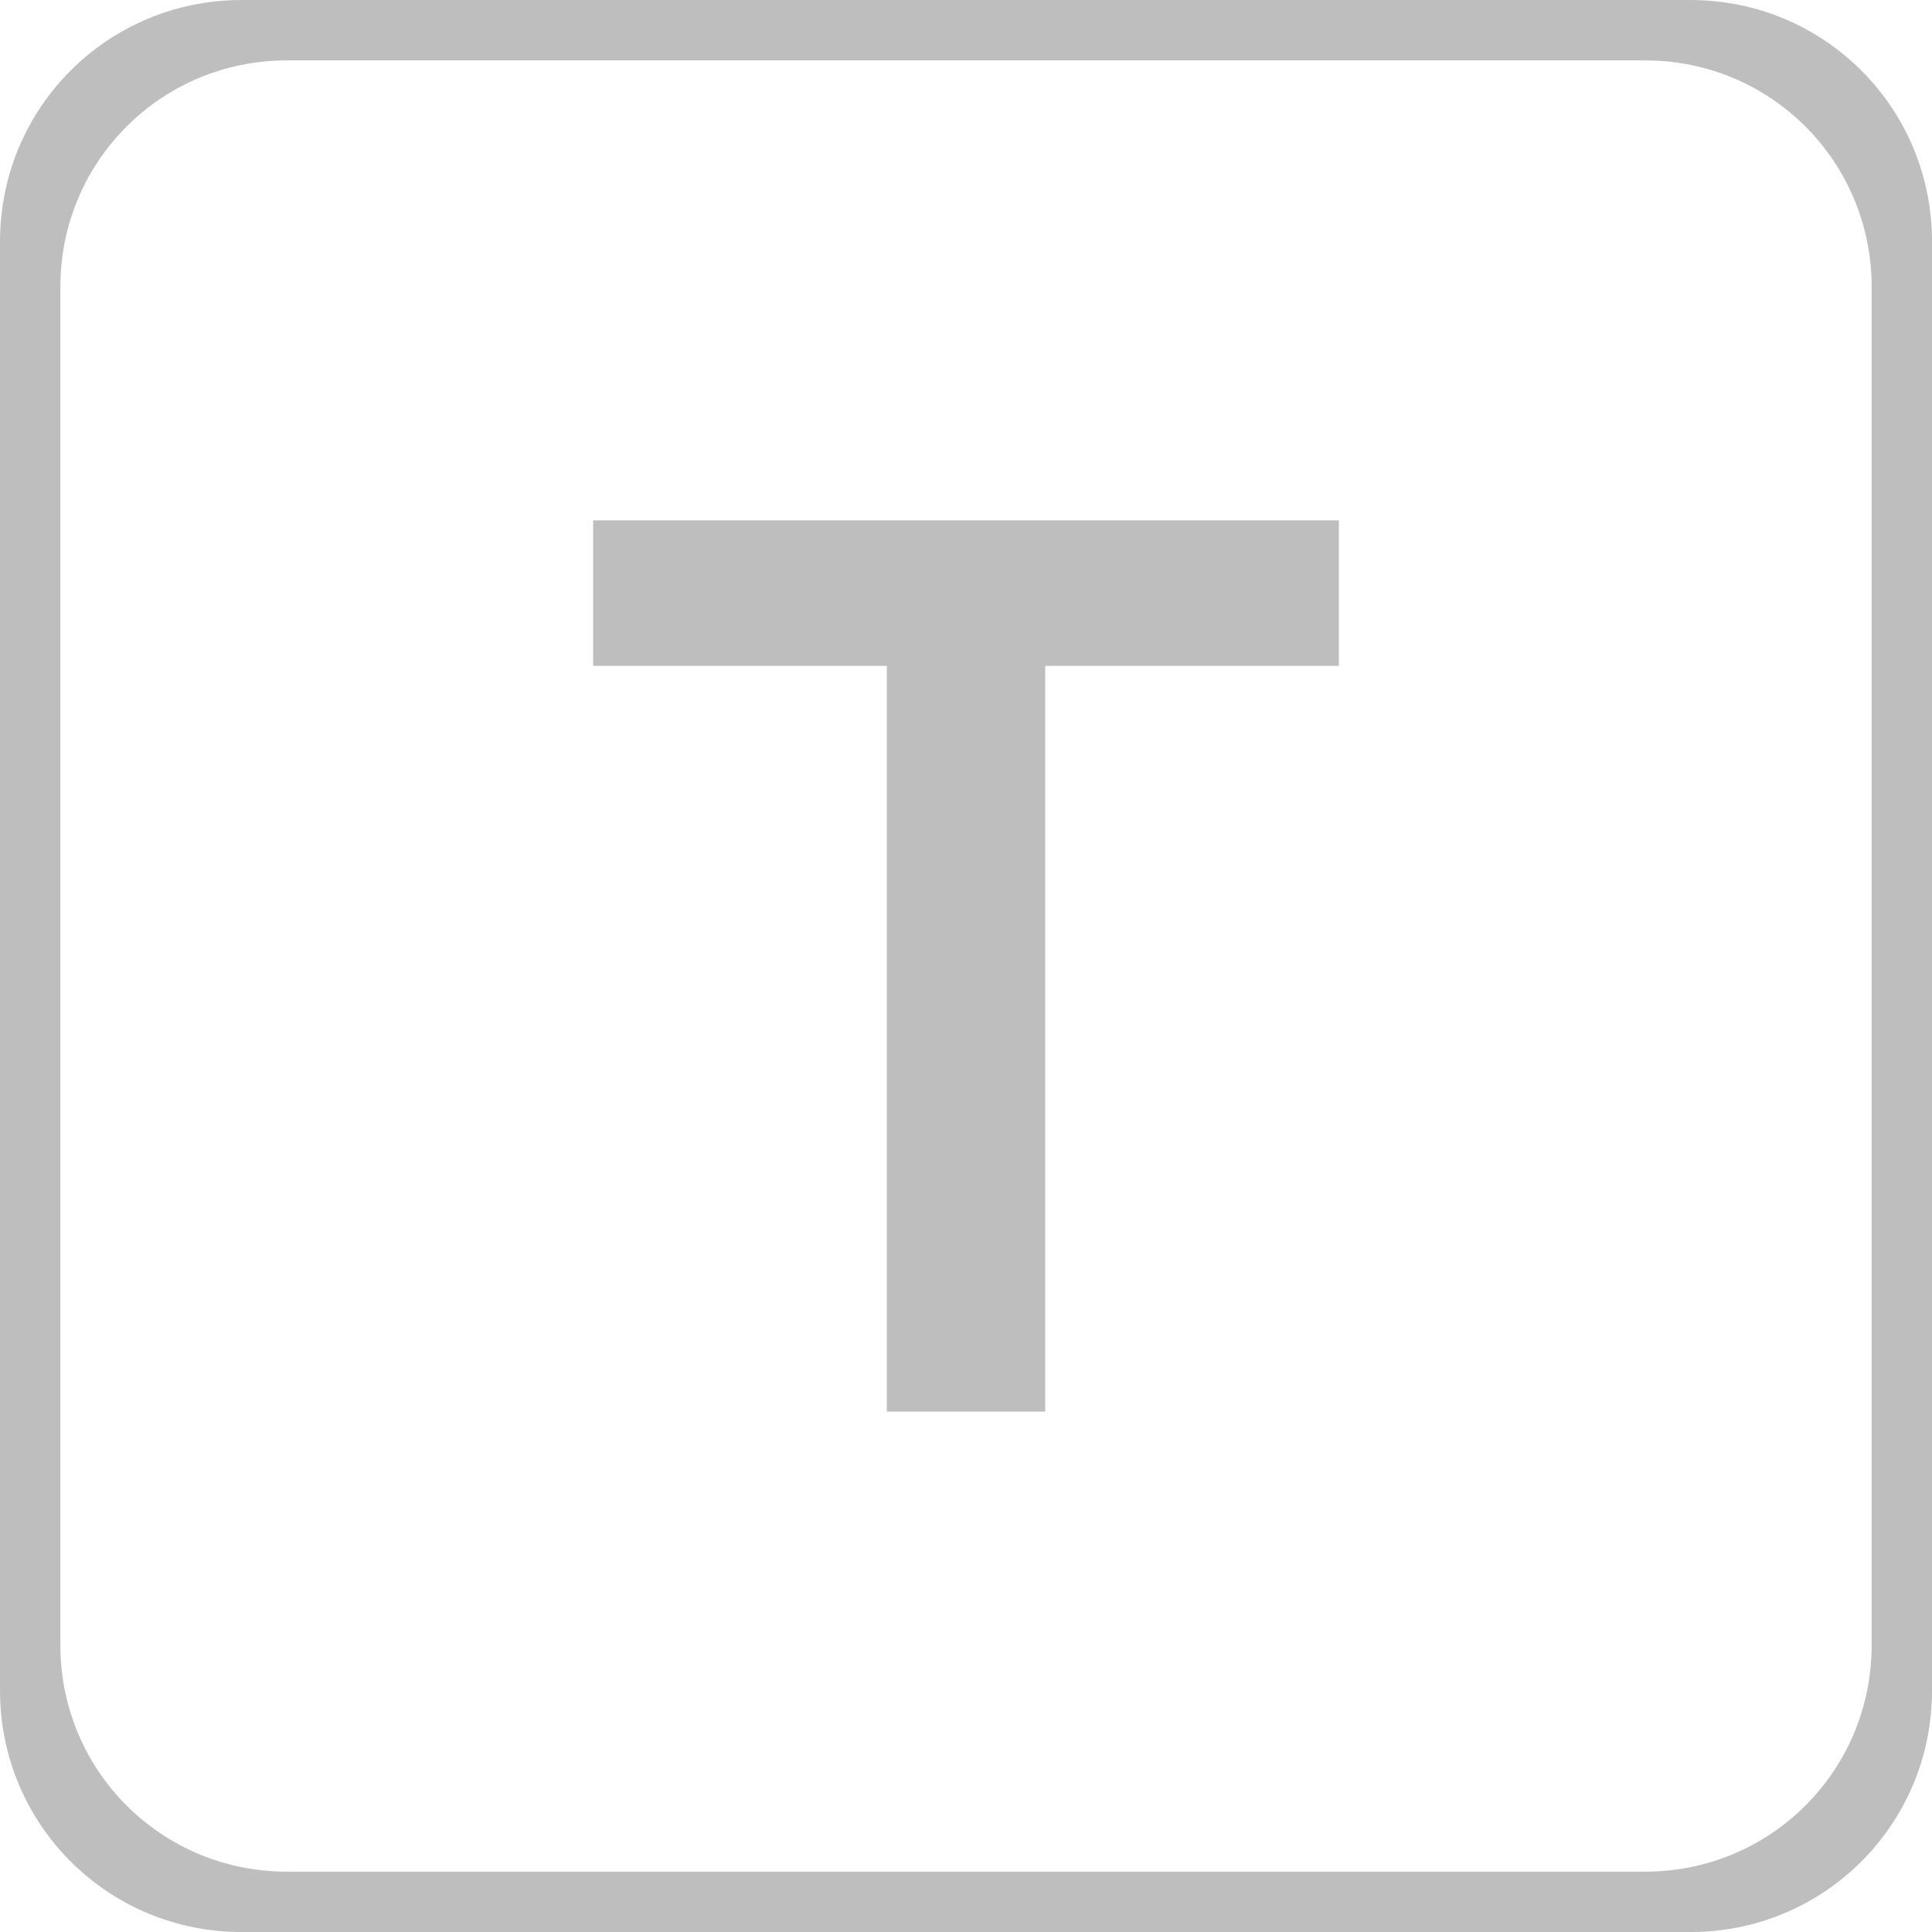
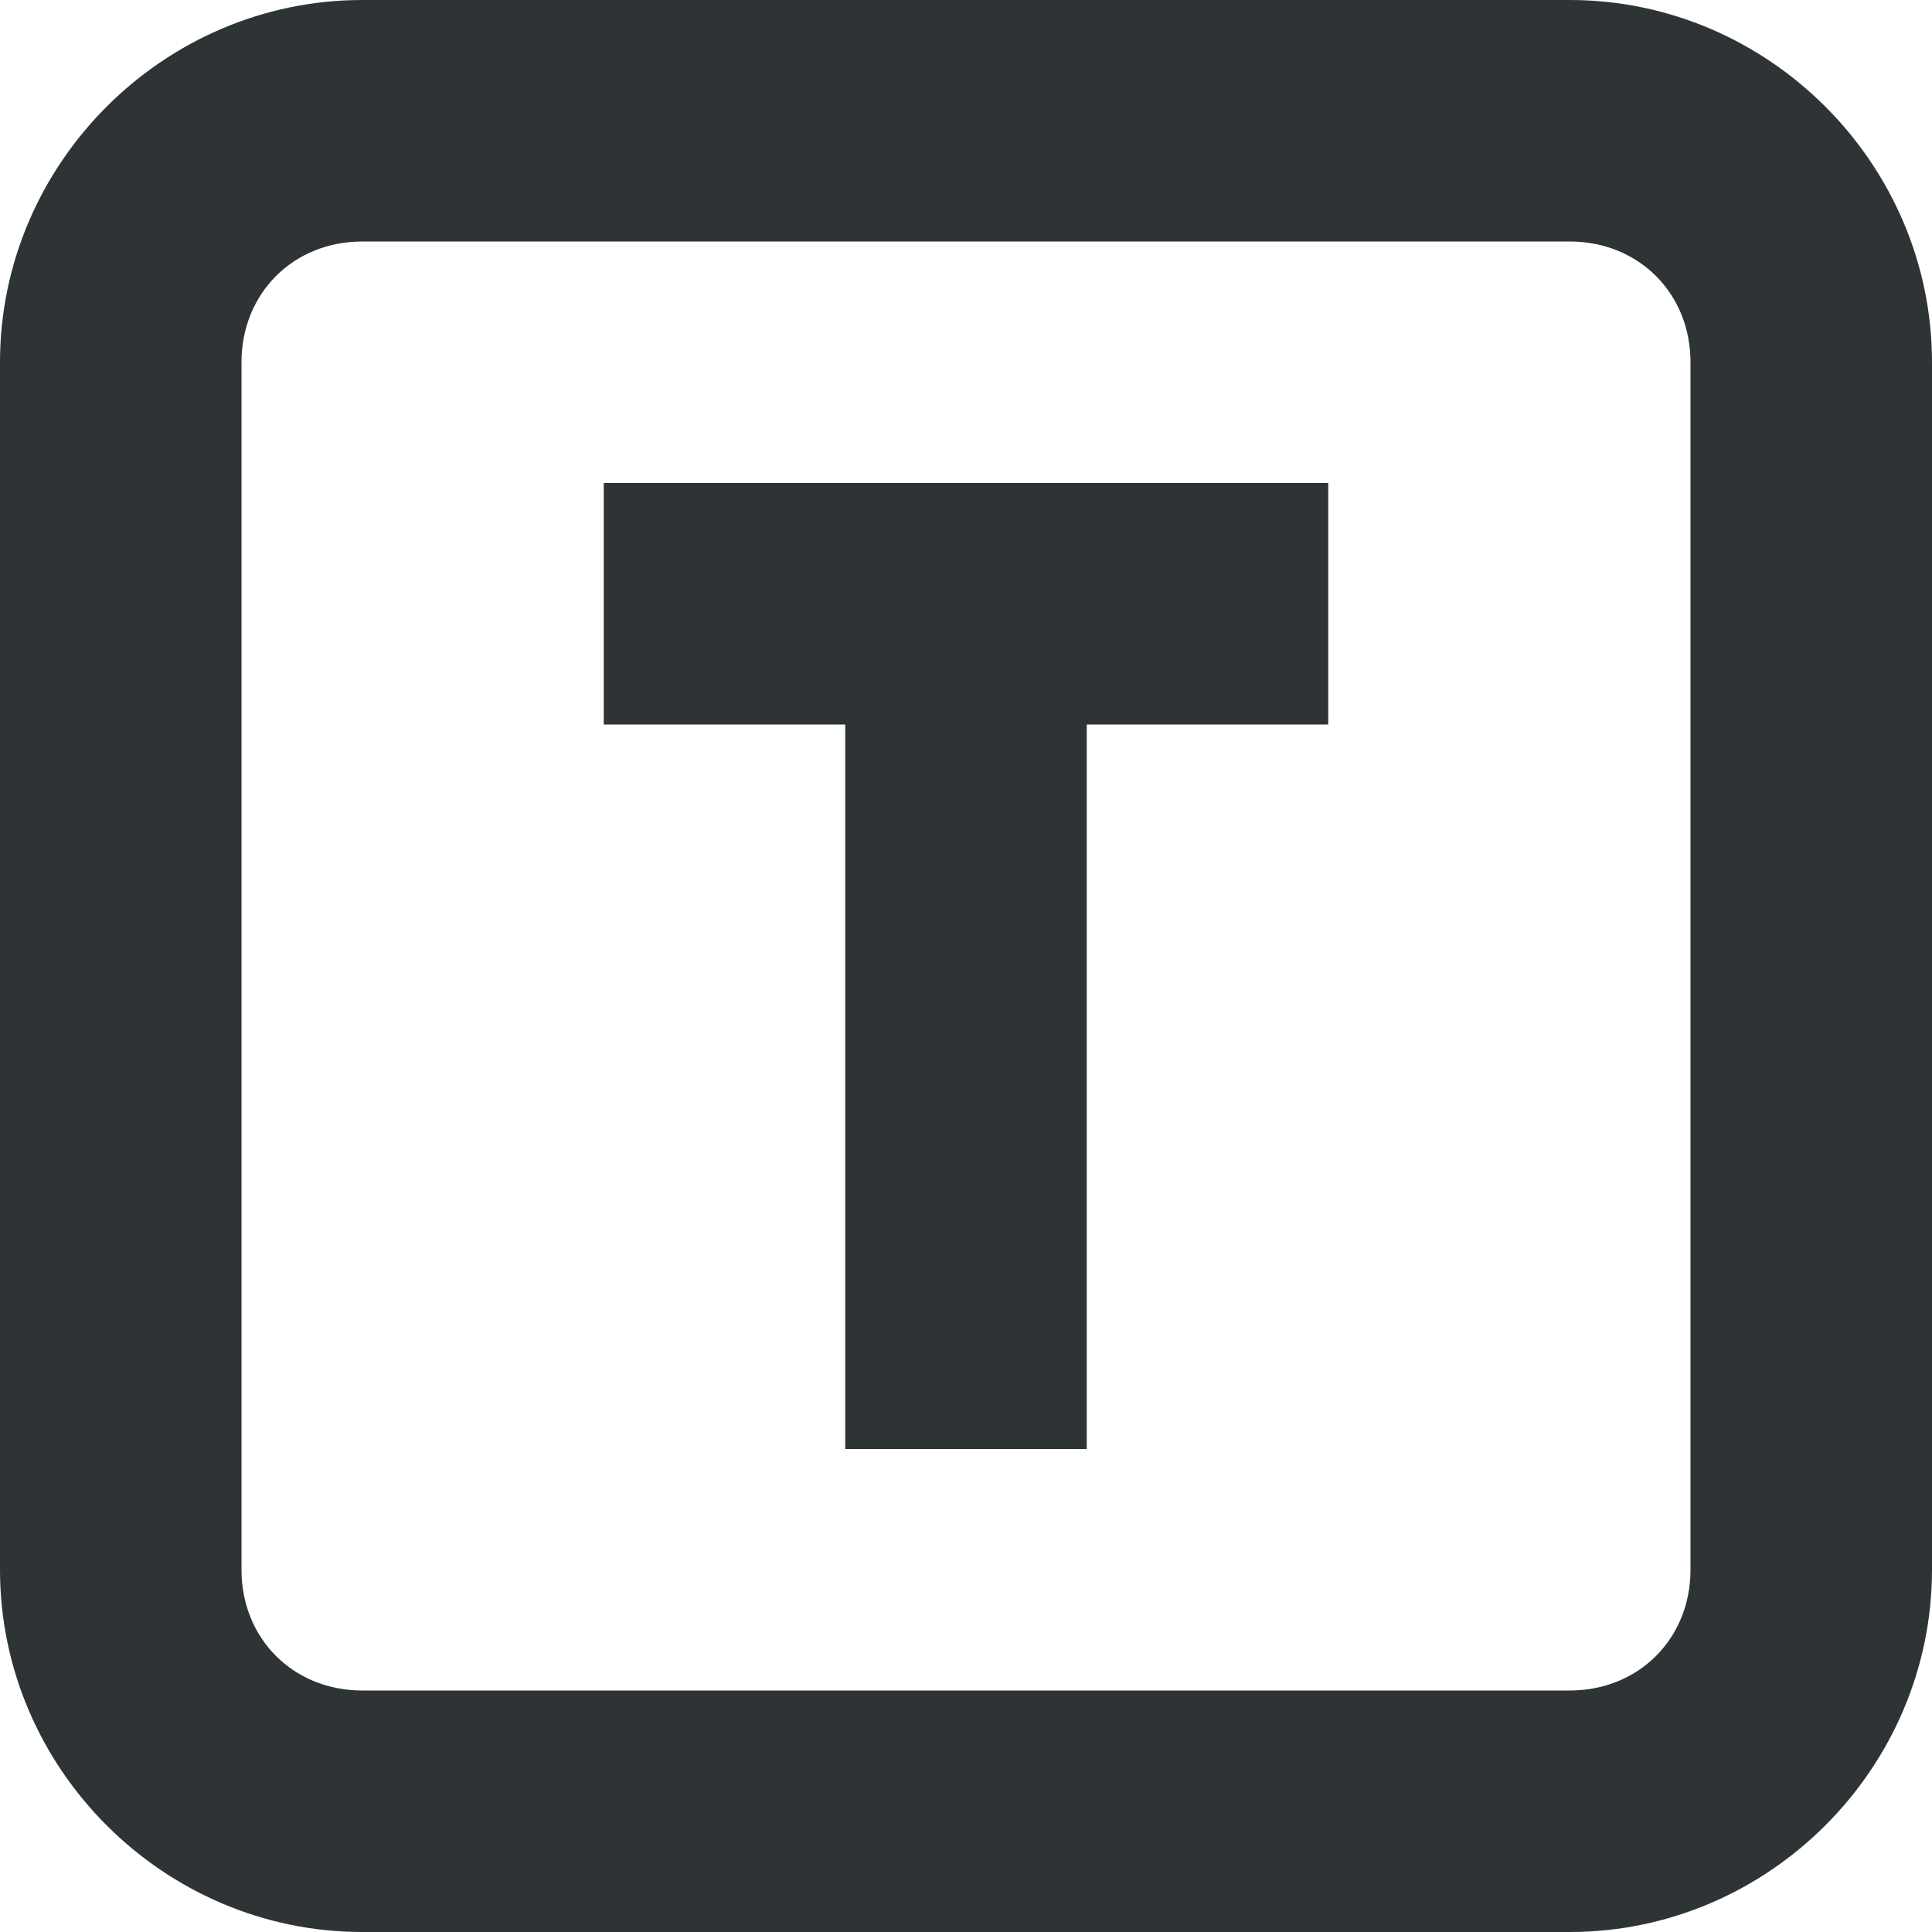
- <svg xmlns="http://www.w3.org/2000/svg" height="16" id="svg7384" version="1.1" width="16">
-   <defs id="defs7386" />
-   <g id="layer2" transform="translate(-65.10493,-127.8728)" />
-   <g id="layer9" transform="translate(-306.1051,-344.8728)" />
-   <g id="layer1" transform="translate(-65.10493,-127.8728)" />
-   <g id="layer3" transform="translate(-65.10493,-127.8728)">
-     <path d="m 70.017,132.182 v 1.205 h 2.432 v 6.176 h 1.312 v -6.176 h 2.432 v -1.205 z" id="path4852" style="font-weight:bold;font-size:medium;line-height:25px;font-family:Cantarell;-inkscape-font-specification:'Cantarell, Bold';letter-spacing:0px;word-spacing:0px;fill:#bebebe;stroke-width:1px" />
-     <path d="m 67.105,127.873 c -1.108,0 -2,0.892 -2,2 v 12 c 0,1.108 0.892,2 2,2 h 12 c 1.108,0 2,-0.892 2,-2 v -12 c 0,-1.108 -0.892,-2 -2,-2 z m 0.375,0.5 h 11.25 c 1.039,0 1.875,0.836 1.875,1.875 v 11.25 c 0,1.039 -0.836,1.875 -1.875,1.875 h -11.25 c -1.039,0 -1.875,-0.836 -1.875,-1.875 v -11.25 c 0,-1.039 0.836,-1.875 1.875,-1.875 z" id="path4924" style="fill:#bebebe" />
+ <svg xmlns="http://www.w3.org/2000/svg" width="16" height="16">
+   <g color="#000" font-weight="400" font-family="sans-serif" white-space="normal" fill="#2e3436">
+     <path d="M3 0C1.355 0 0 1.355 0 3v10c0 1.645 1.355 3 3 3h10c1.645 0 3-1.355 3-3V3c0-1.645-1.355-3-3-3zm0 2h10c.571 0 1 .429 1 1v10c0 .571-.429 1-1 1H3c-.571 0-1-.429-1-1V3c0-.571.429-1 1-1z" style="line-height:normal;font-variant-ligatures:normal;font-variant-position:normal;font-variant-caps:normal;font-variant-numeric:normal;font-variant-alternates:normal;font-feature-settings:normal;text-indent:0;text-align:start;text-decoration-line:none;text-decoration-style:solid;text-decoration-color:#000;text-transform:none;text-orientation:mixed;shape-padding:0;isolation:auto;mix-blend-mode:normal" overflow="visible" />
+     <path d="M5 4v2h6V4H6zM7 6v6h2V6z" style="line-height:normal;font-variant-ligatures:normal;font-variant-position:normal;font-variant-caps:normal;font-variant-numeric:normal;font-variant-alternates:normal;font-feature-settings:normal;text-indent:0;text-align:start;text-decoration-line:none;text-decoration-style:solid;text-decoration-color:#000;text-transform:none;text-orientation:mixed;shape-padding:0;isolation:auto;mix-blend-mode:normal" overflow="visible" />
  </g>
</svg>
